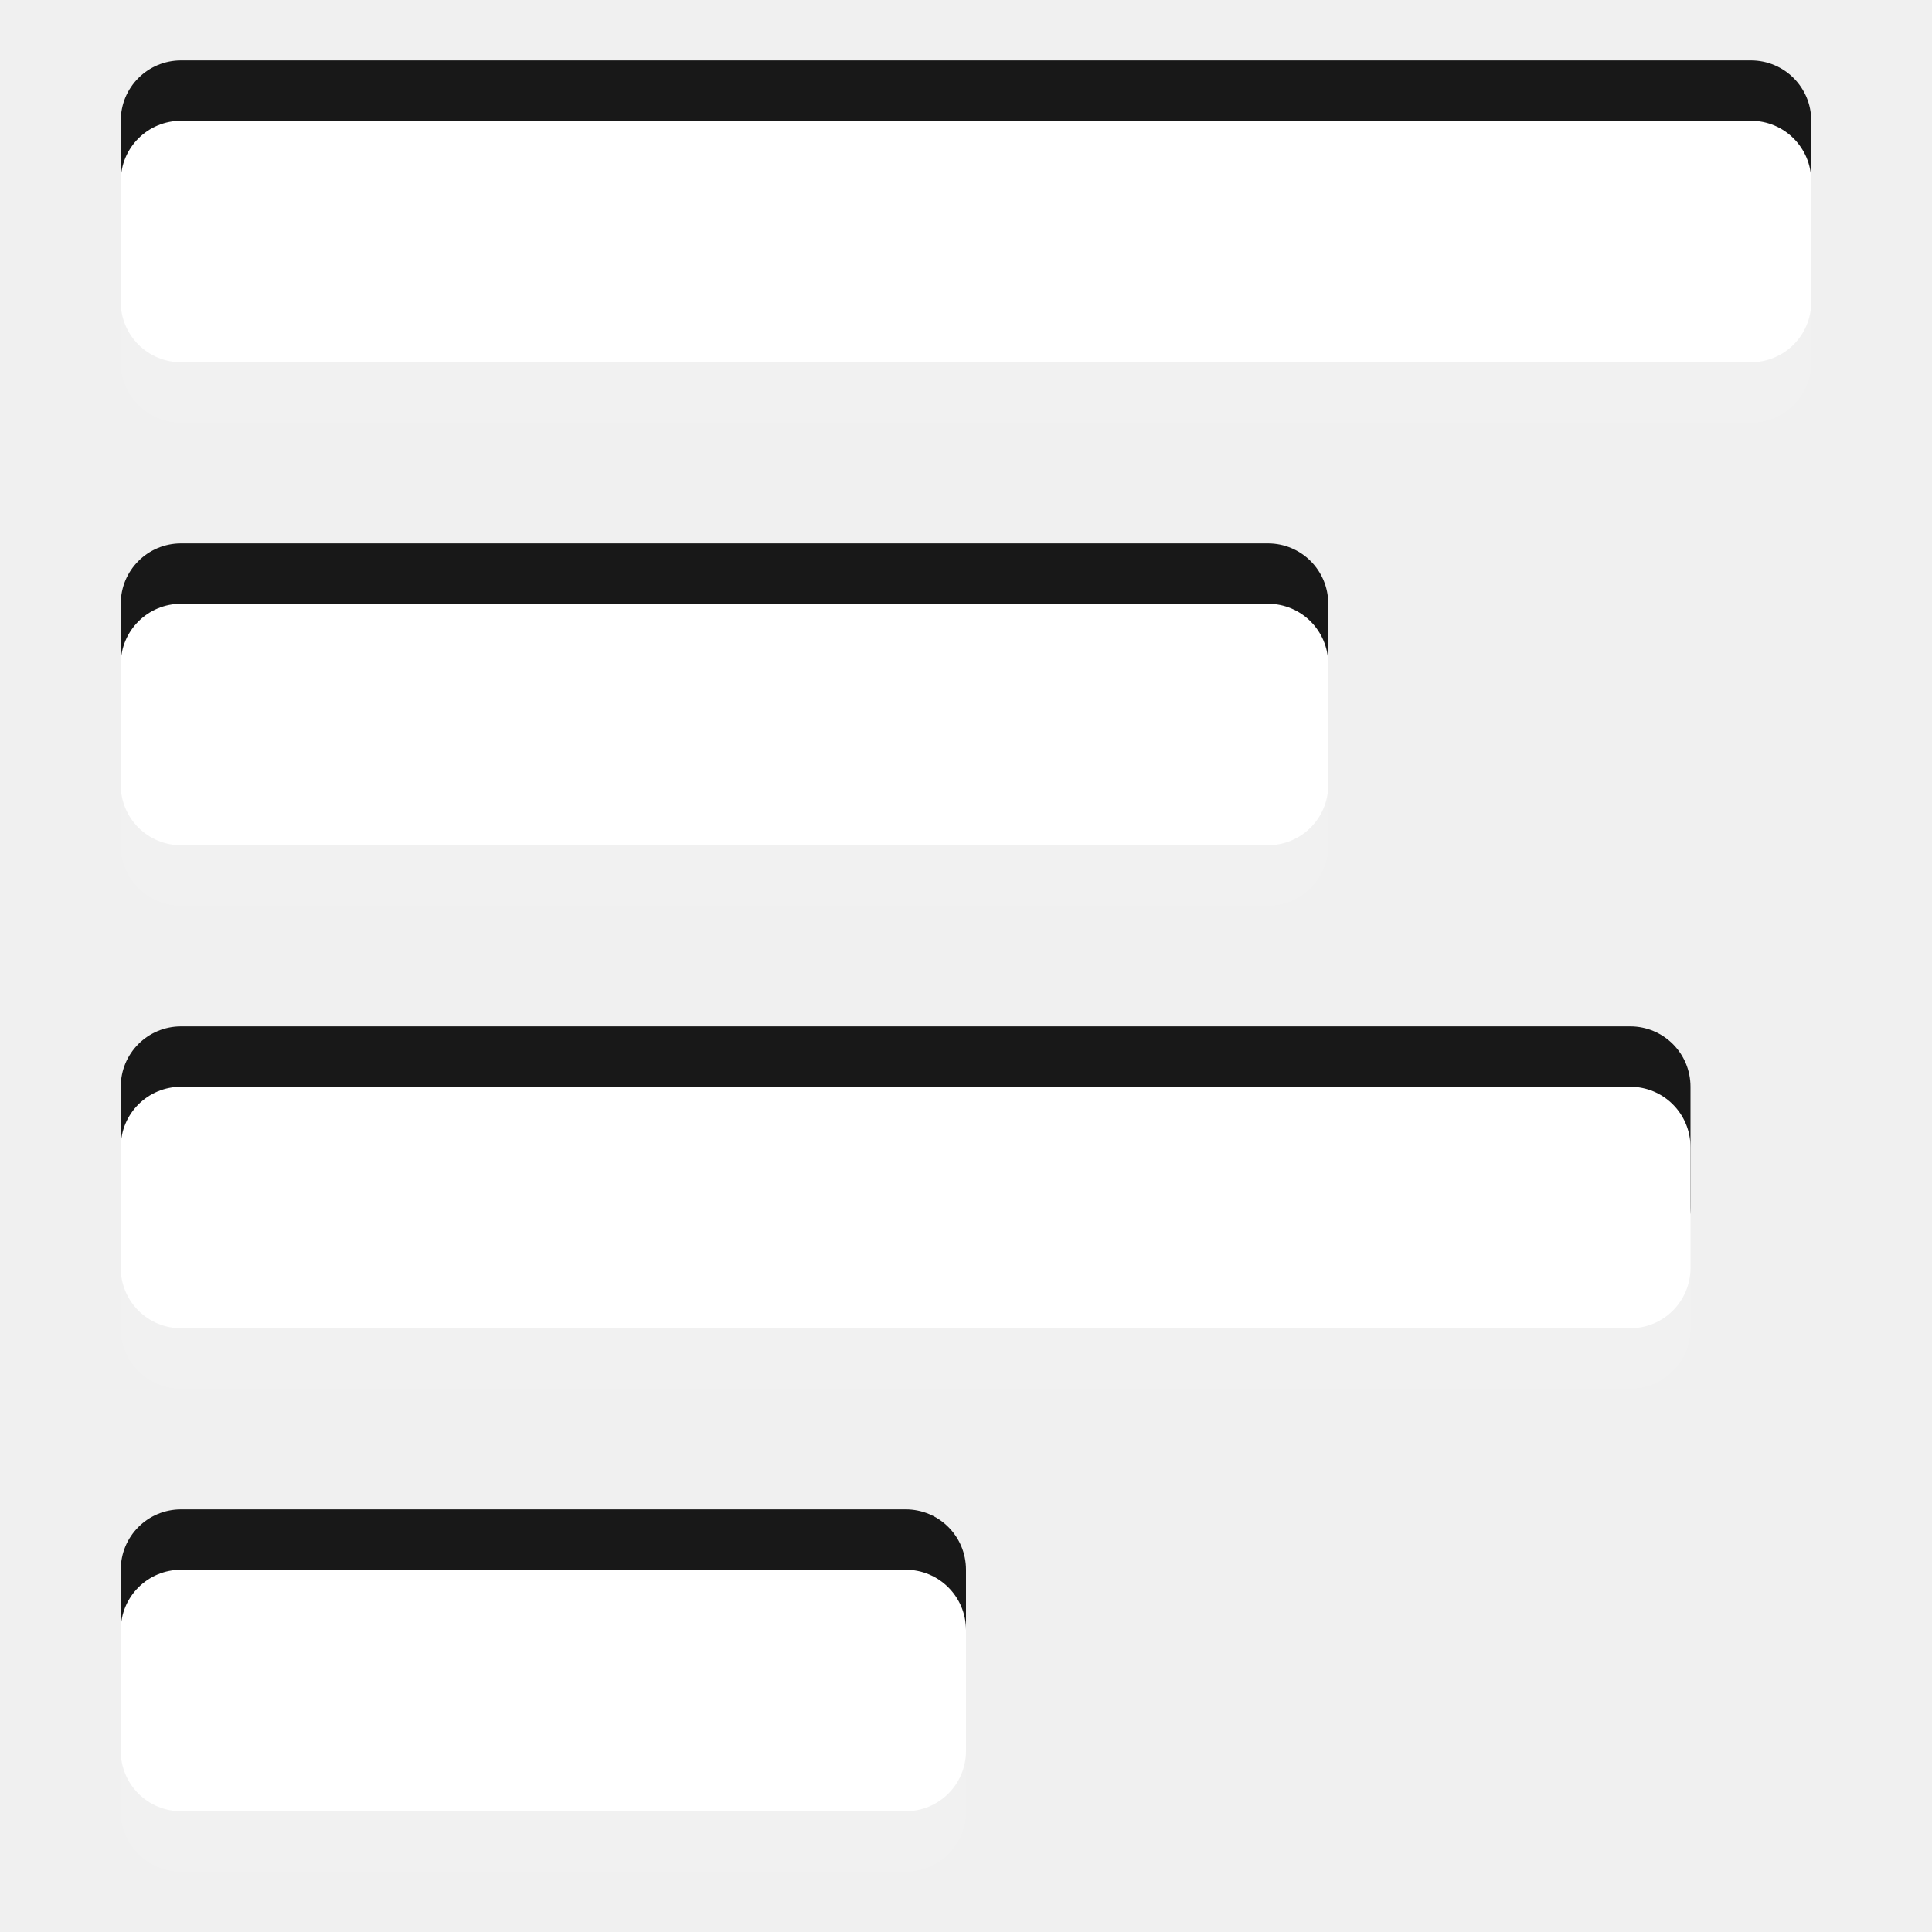
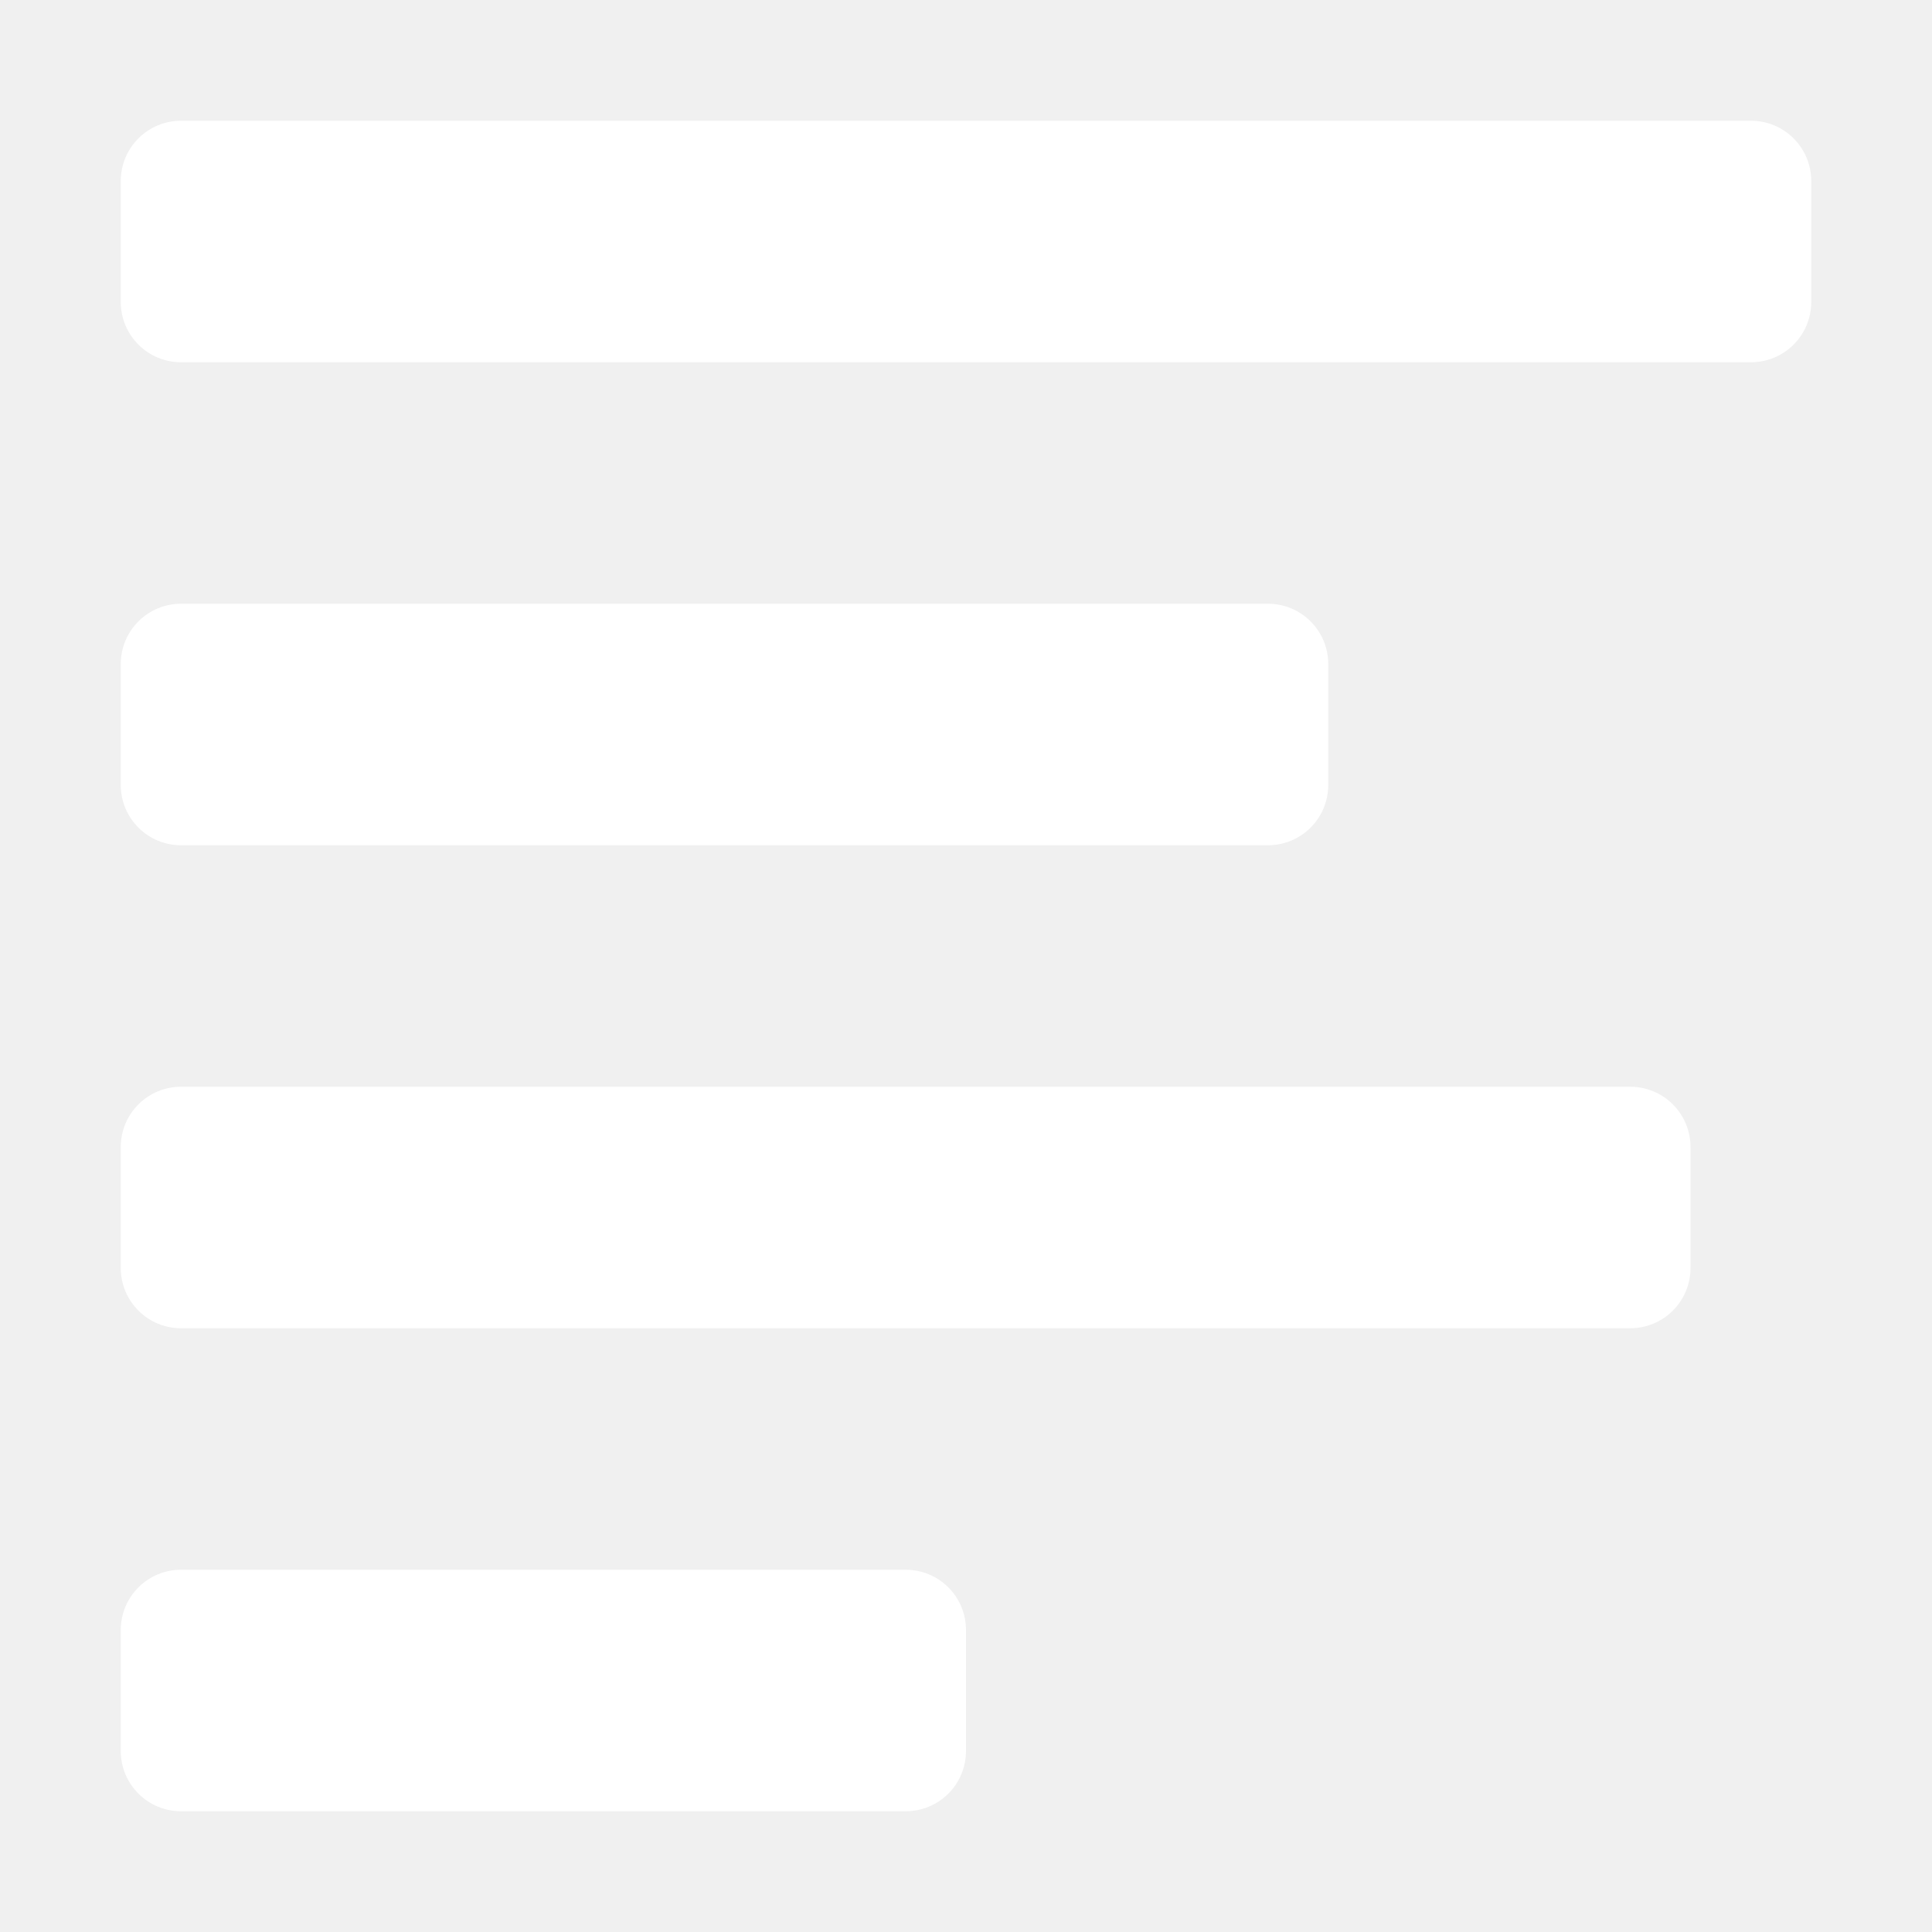
<svg xmlns="http://www.w3.org/2000/svg" height="32" width="32" version="1.0">
-   <defs />
-   <path opacity="0.9" fill="#000" d="M3,1c-0.554,0-1,0.446-1,1v2c0,0.554,0.446,1,1,1h26c0.554,0,1-0.446,1-1v-2c0-0.554-0.446-1-1-1h-26zm0,8c-0.554,0-1,0.446-1,1v2c0,0.554,0.446,1,1,1h18c0.554,0,1-0.446,1-1v-2c0-0.554-0.446-1-1-1h-18zm0,8c-0.554,0-1,0.446-1,1v2c0,0.554,0.446,1,1,1h24c0.554,0,1-0.446,1-1v-2c0-0.554-0.446-1-1-1h-24zm0,8c-0.554,0-1,0.446-1,1v2c0,0.554,0.446,1,1,1h12c0.554,0,1-0.446,1-1v-2c0-0.554-0.446-1-1-1h-12z" />
-   <path opacity="0.1" d="M3,3c-0.554,0-1,0.446-1,1v2c0,0.554,0.446,1,1,1h26c0.554,0,1-0.446,1-1v-2c0-0.554-0.446-1-1-1h-26zm0,8c-0.554,0-1,0.446-1,1v2c0,0.554,0.446,1,1,1h18c0.554,0,1-0.446,1-1v-2c0-0.554-0.446-1-1-1h-18zm0,8c-0.554,0-1,0.446-1,1v2c0,0.554,0.446,1,1,1h24c0.554,0,1-0.446,1-1v-2c0-0.554-0.446-1-1-1h-24zm0,8c-0.554,0-1,0.446-1,1v2c0,0.554,0.446,1,1,1h12c0.554,0,1-0.446,1-1v-2c0-0.554-0.446-1-1-1h-12z" fill="#FFF" />
-   <path fill="#FFF" d="M3,2c-0.554,0-1,0.446-1,1v2c0,0.554,0.446,1,1,1h26c0.554,0,1-0.446,1-1v-2c0-0.554-0.446-1-1-1h-26zm0,8c-0.554,0-1,0.446-1,1v2c0,0.554,0.446,1,1,1h18c0.554,0,1-0.446,1-1v-2c0-0.554-0.446-1-1-1h-18zm0,8c-0.554,0-1,0.446-1,1v2c0,0.554,0.446,1,1,1h24c0.554,0,1-0.446,1-1v-2c0-0.554-0.446-1-1-1h-24zm0,8c-0.554,0-1,0.446-1,1v2c0,0.554,0.446,1,1,1h12c0.554,0,1-0.446,1-1v-2c0-0.554-0.446-1-1-1h-12z" />
+   <path d="m3 2c-0.554 0-1 0.446-1 1v2c0 0.554 0.446 1 1 1h26c0.554 0 1-0.446 1-1v-2c0-0.554-0.446-1-1-1h-26zm0 8c-0.554 0-1 0.446-1 1v2c0 0.554 0.446 1 1 1h18c0.554 0 1-0.446 1-1v-2c0-0.554-0.446-1-1-1h-18zm0 8c-0.554 0-1 0.446-1 1v2c0 0.554 0.446 1 1 1h24c0.554 0 1-0.446 1-1v-2c0-0.554-0.446-1-1-1h-24zm0 8c-0.554 0-1 0.446-1 1v2c0 0.554 0.446 1 1 1h12c0.554 0 1-0.446 1-1v-2c0-0.554-0.446-1-1-1h-12z" fill="#FFF" />
</svg>
